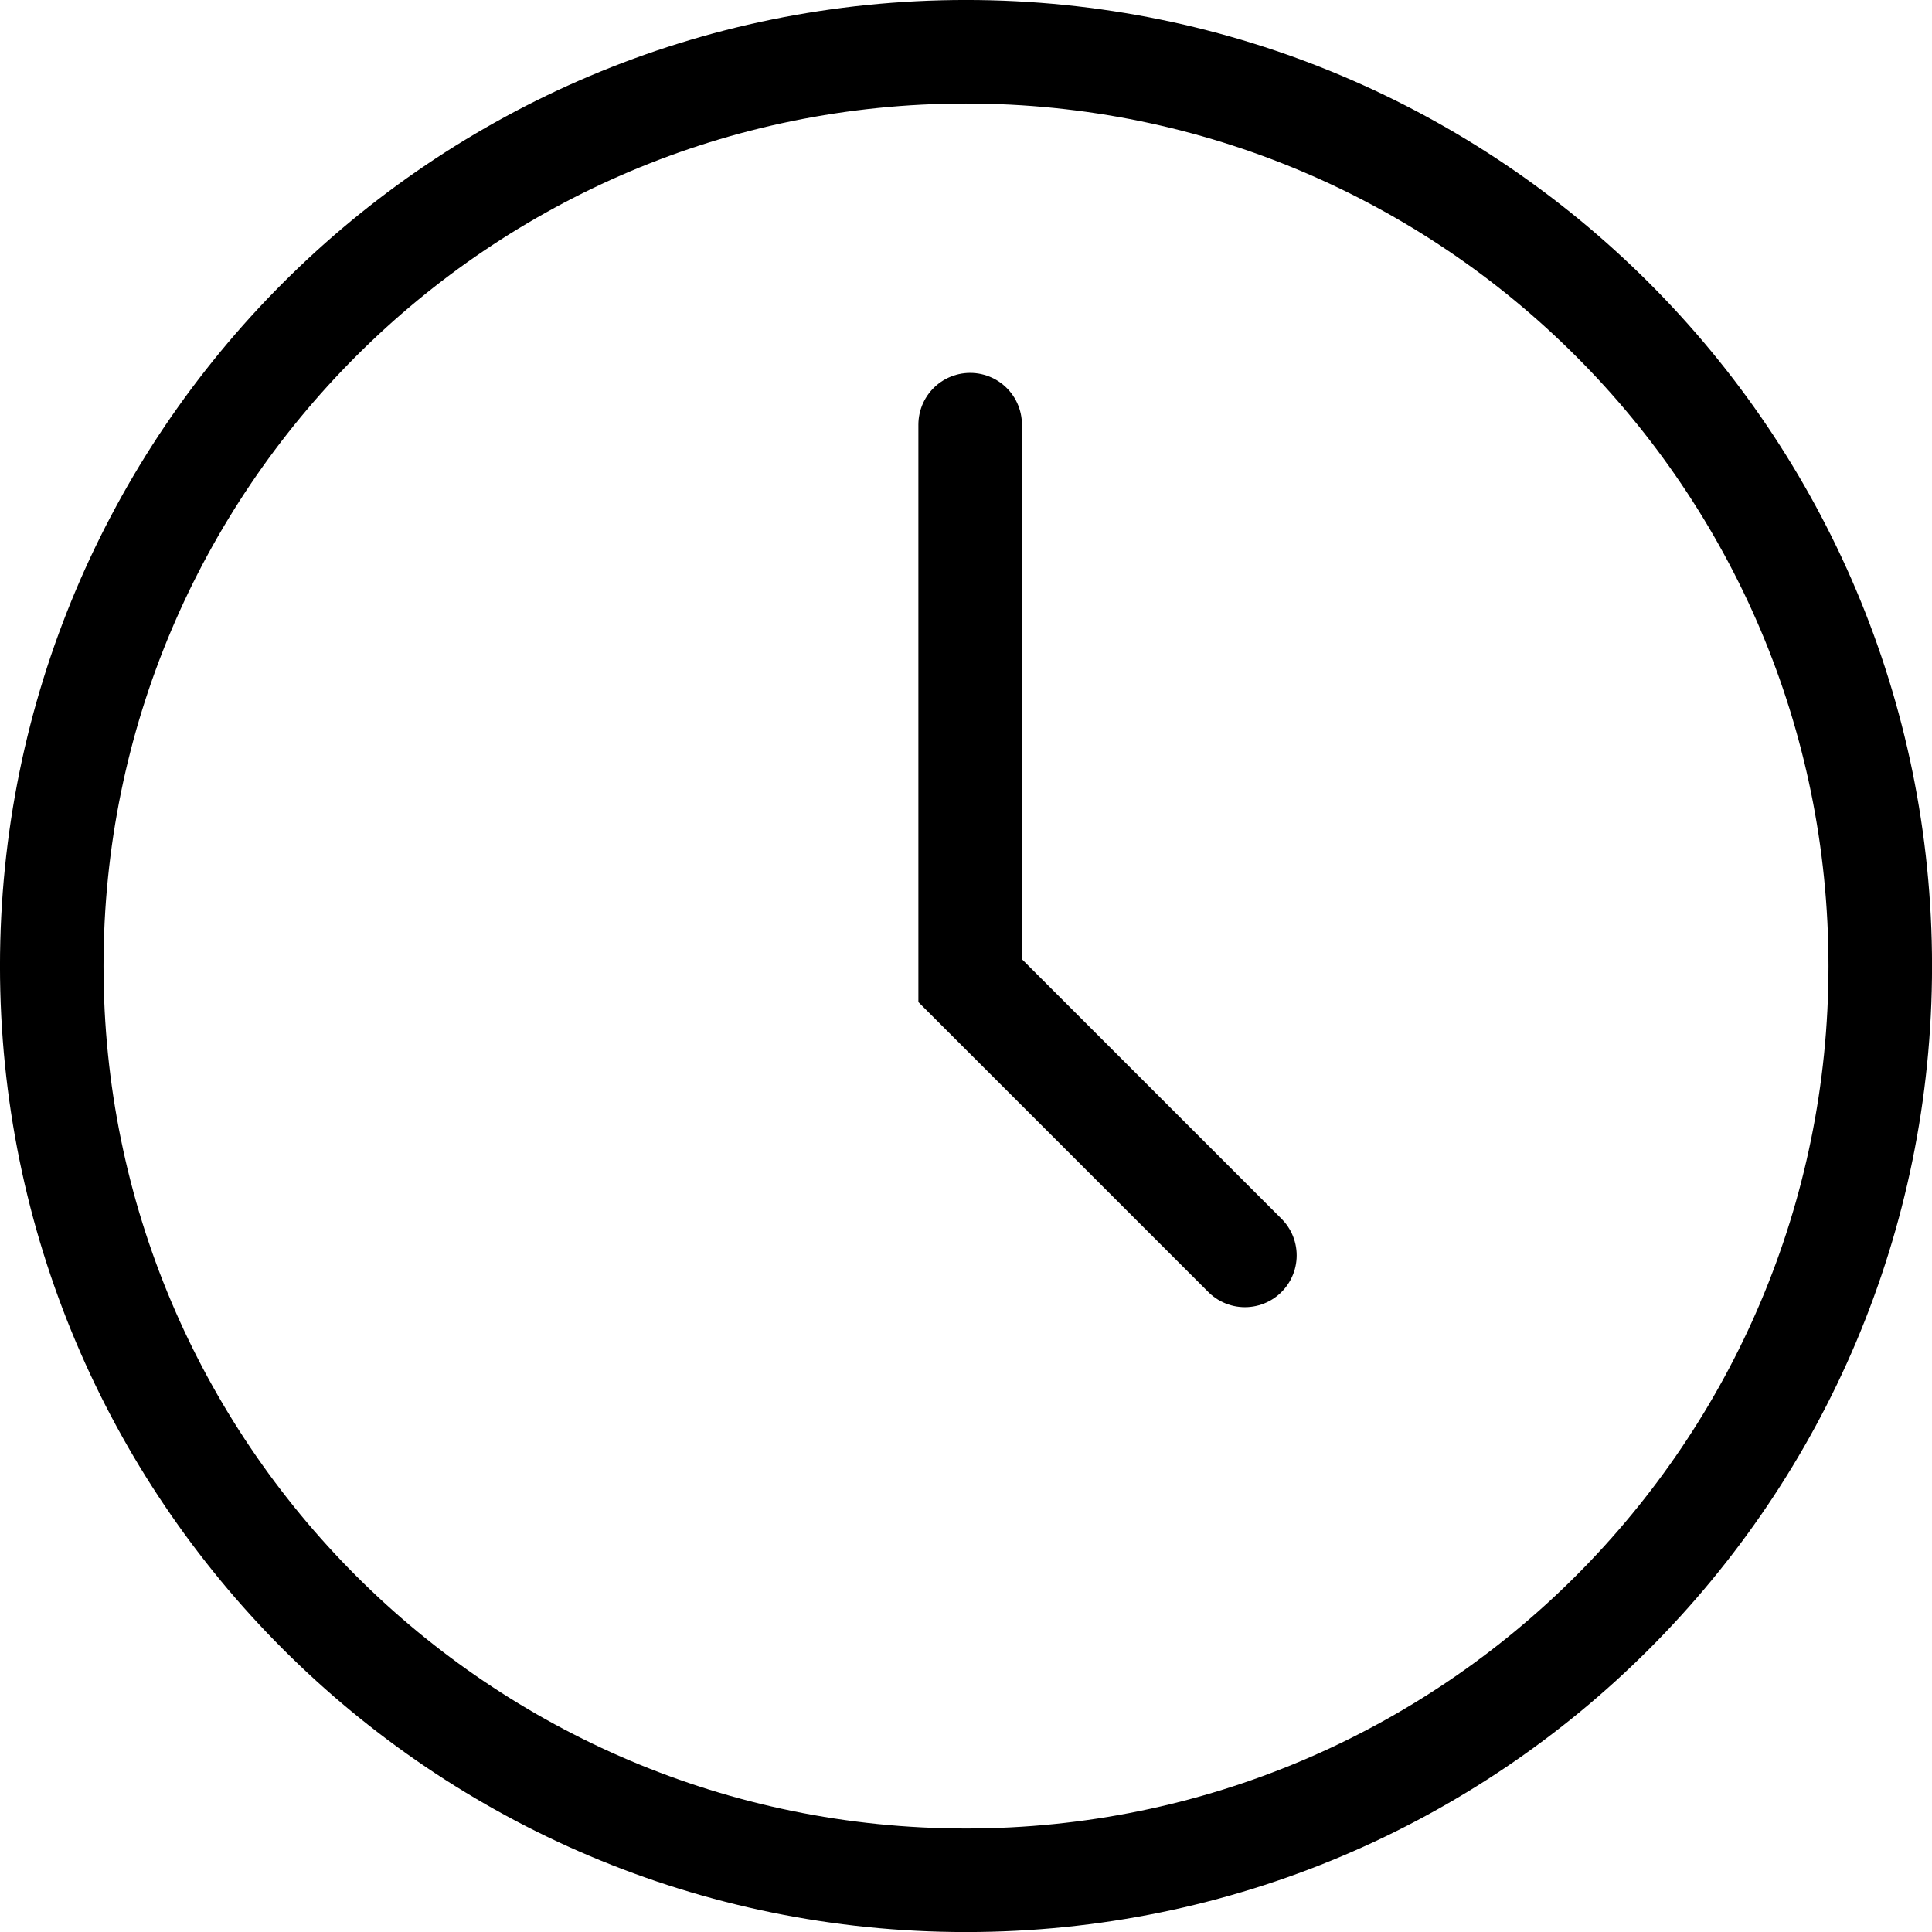
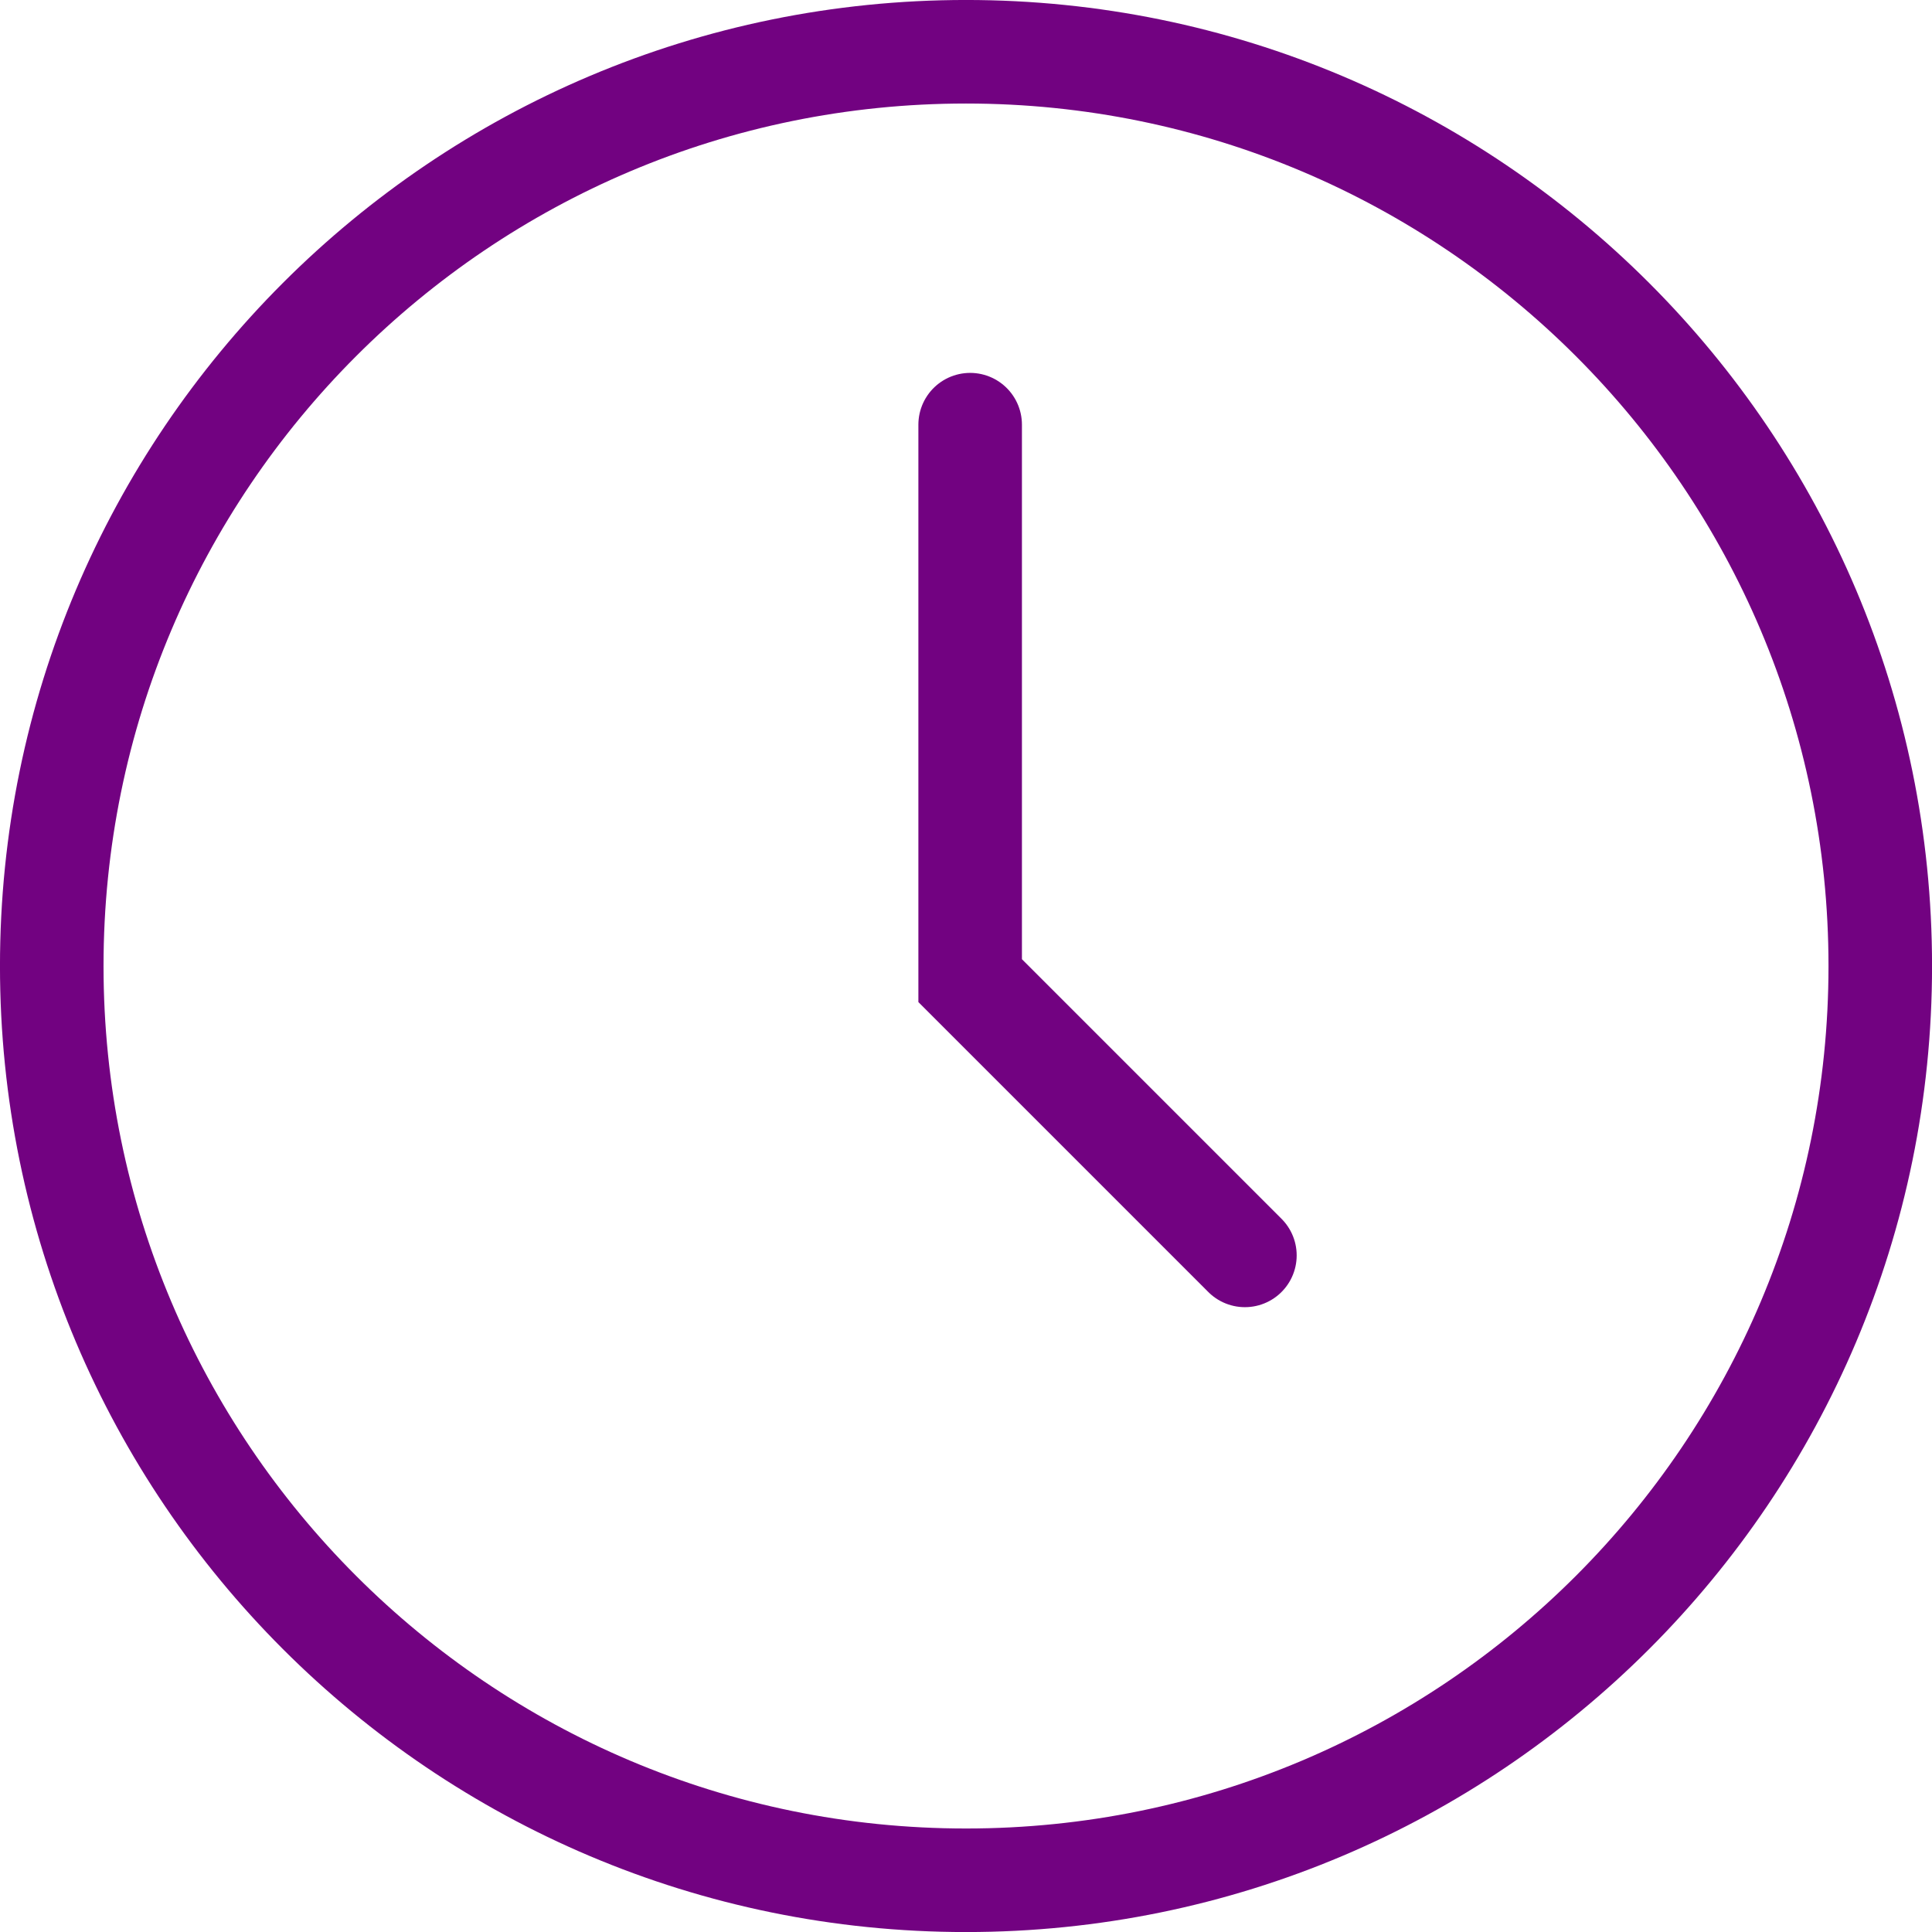
<svg xmlns="http://www.w3.org/2000/svg" version="1.1" width="27.987" height="27.987" viewBox="0,0,27.987,27.987">
  <g transform="translate(-226.0063,-166.0063)">
-     <g fill="none" stroke="#000000" stroke-width="1.5" stroke-miterlimit="10">
+     <g fill="none" stroke="#720281" stroke-width="1.5" stroke-miterlimit="10">
      <path d="M226.756,180c0,-7.314 5.929,-13.244 13.244,-13.244c7.314,0 13.244,5.929 13.244,13.244c0,7.314 -5.929,13.244 -13.244,13.244c-7.314,0 -13.244,-5.929 -13.244,-13.244z" stroke-linecap="butt" />
      <path d="M240.06,172.158v8.054l3.98,3.98" stroke-linecap="round" />
    </g>
  </g>
</svg>
